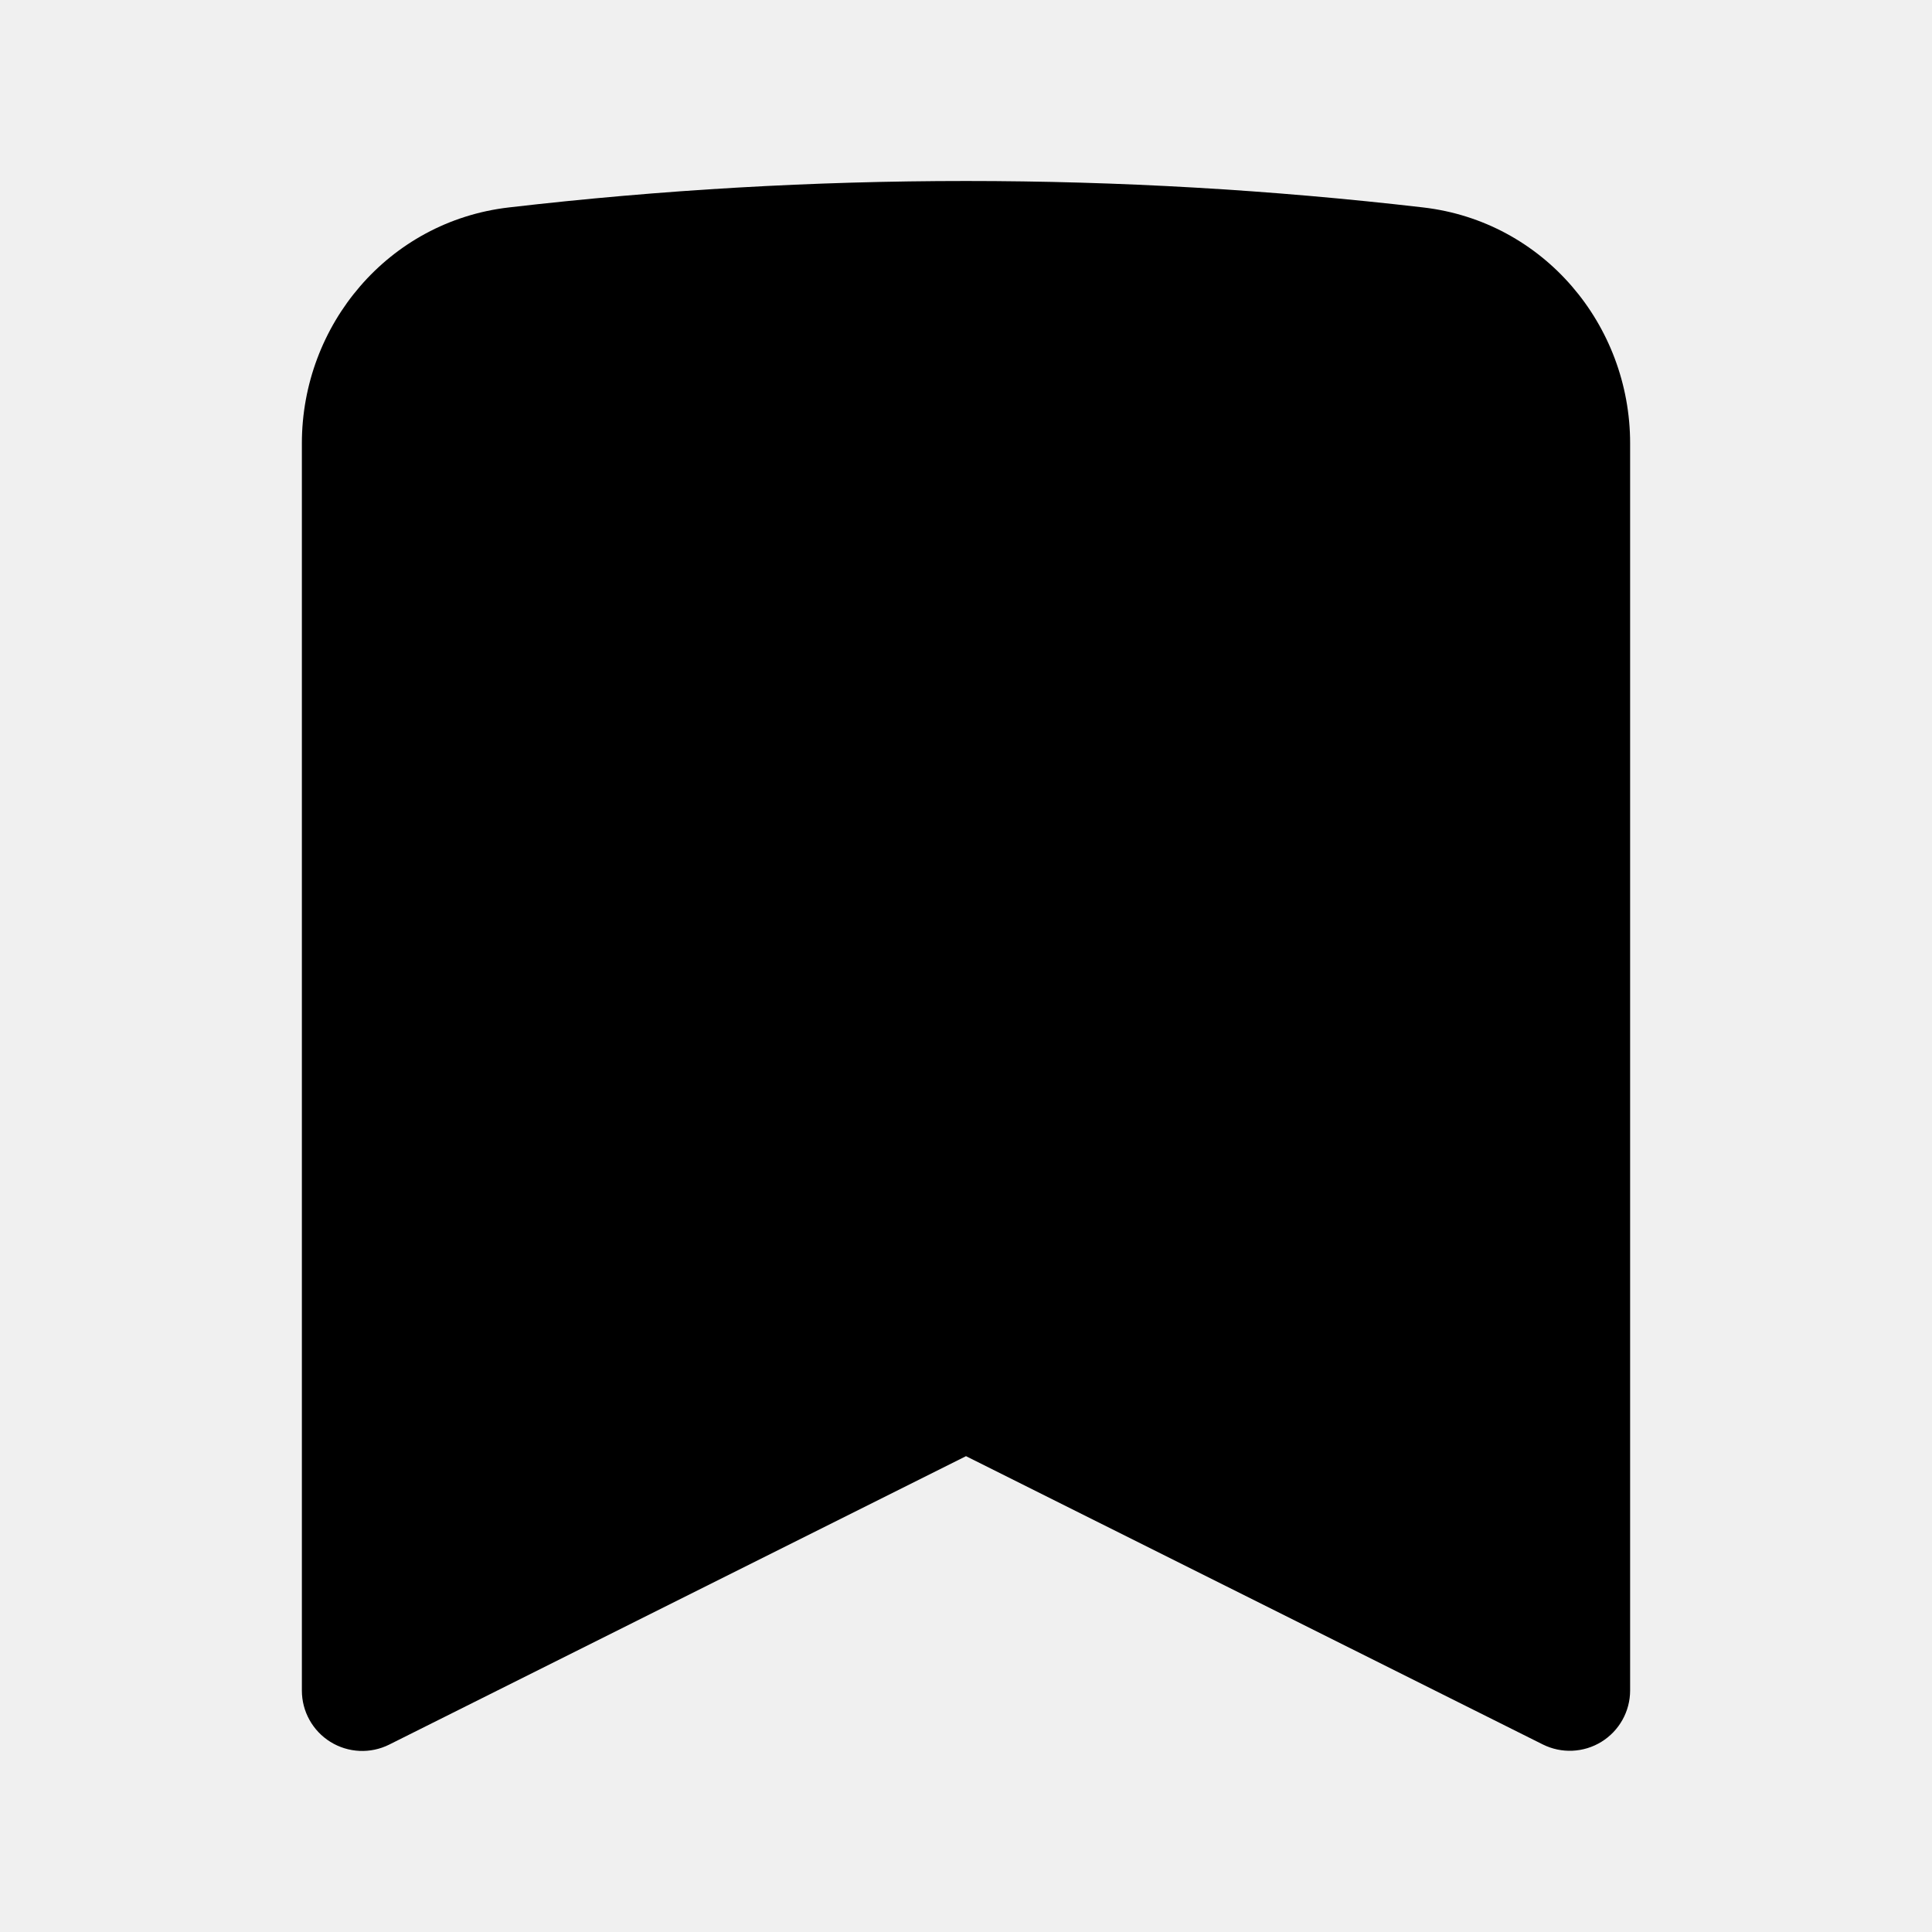
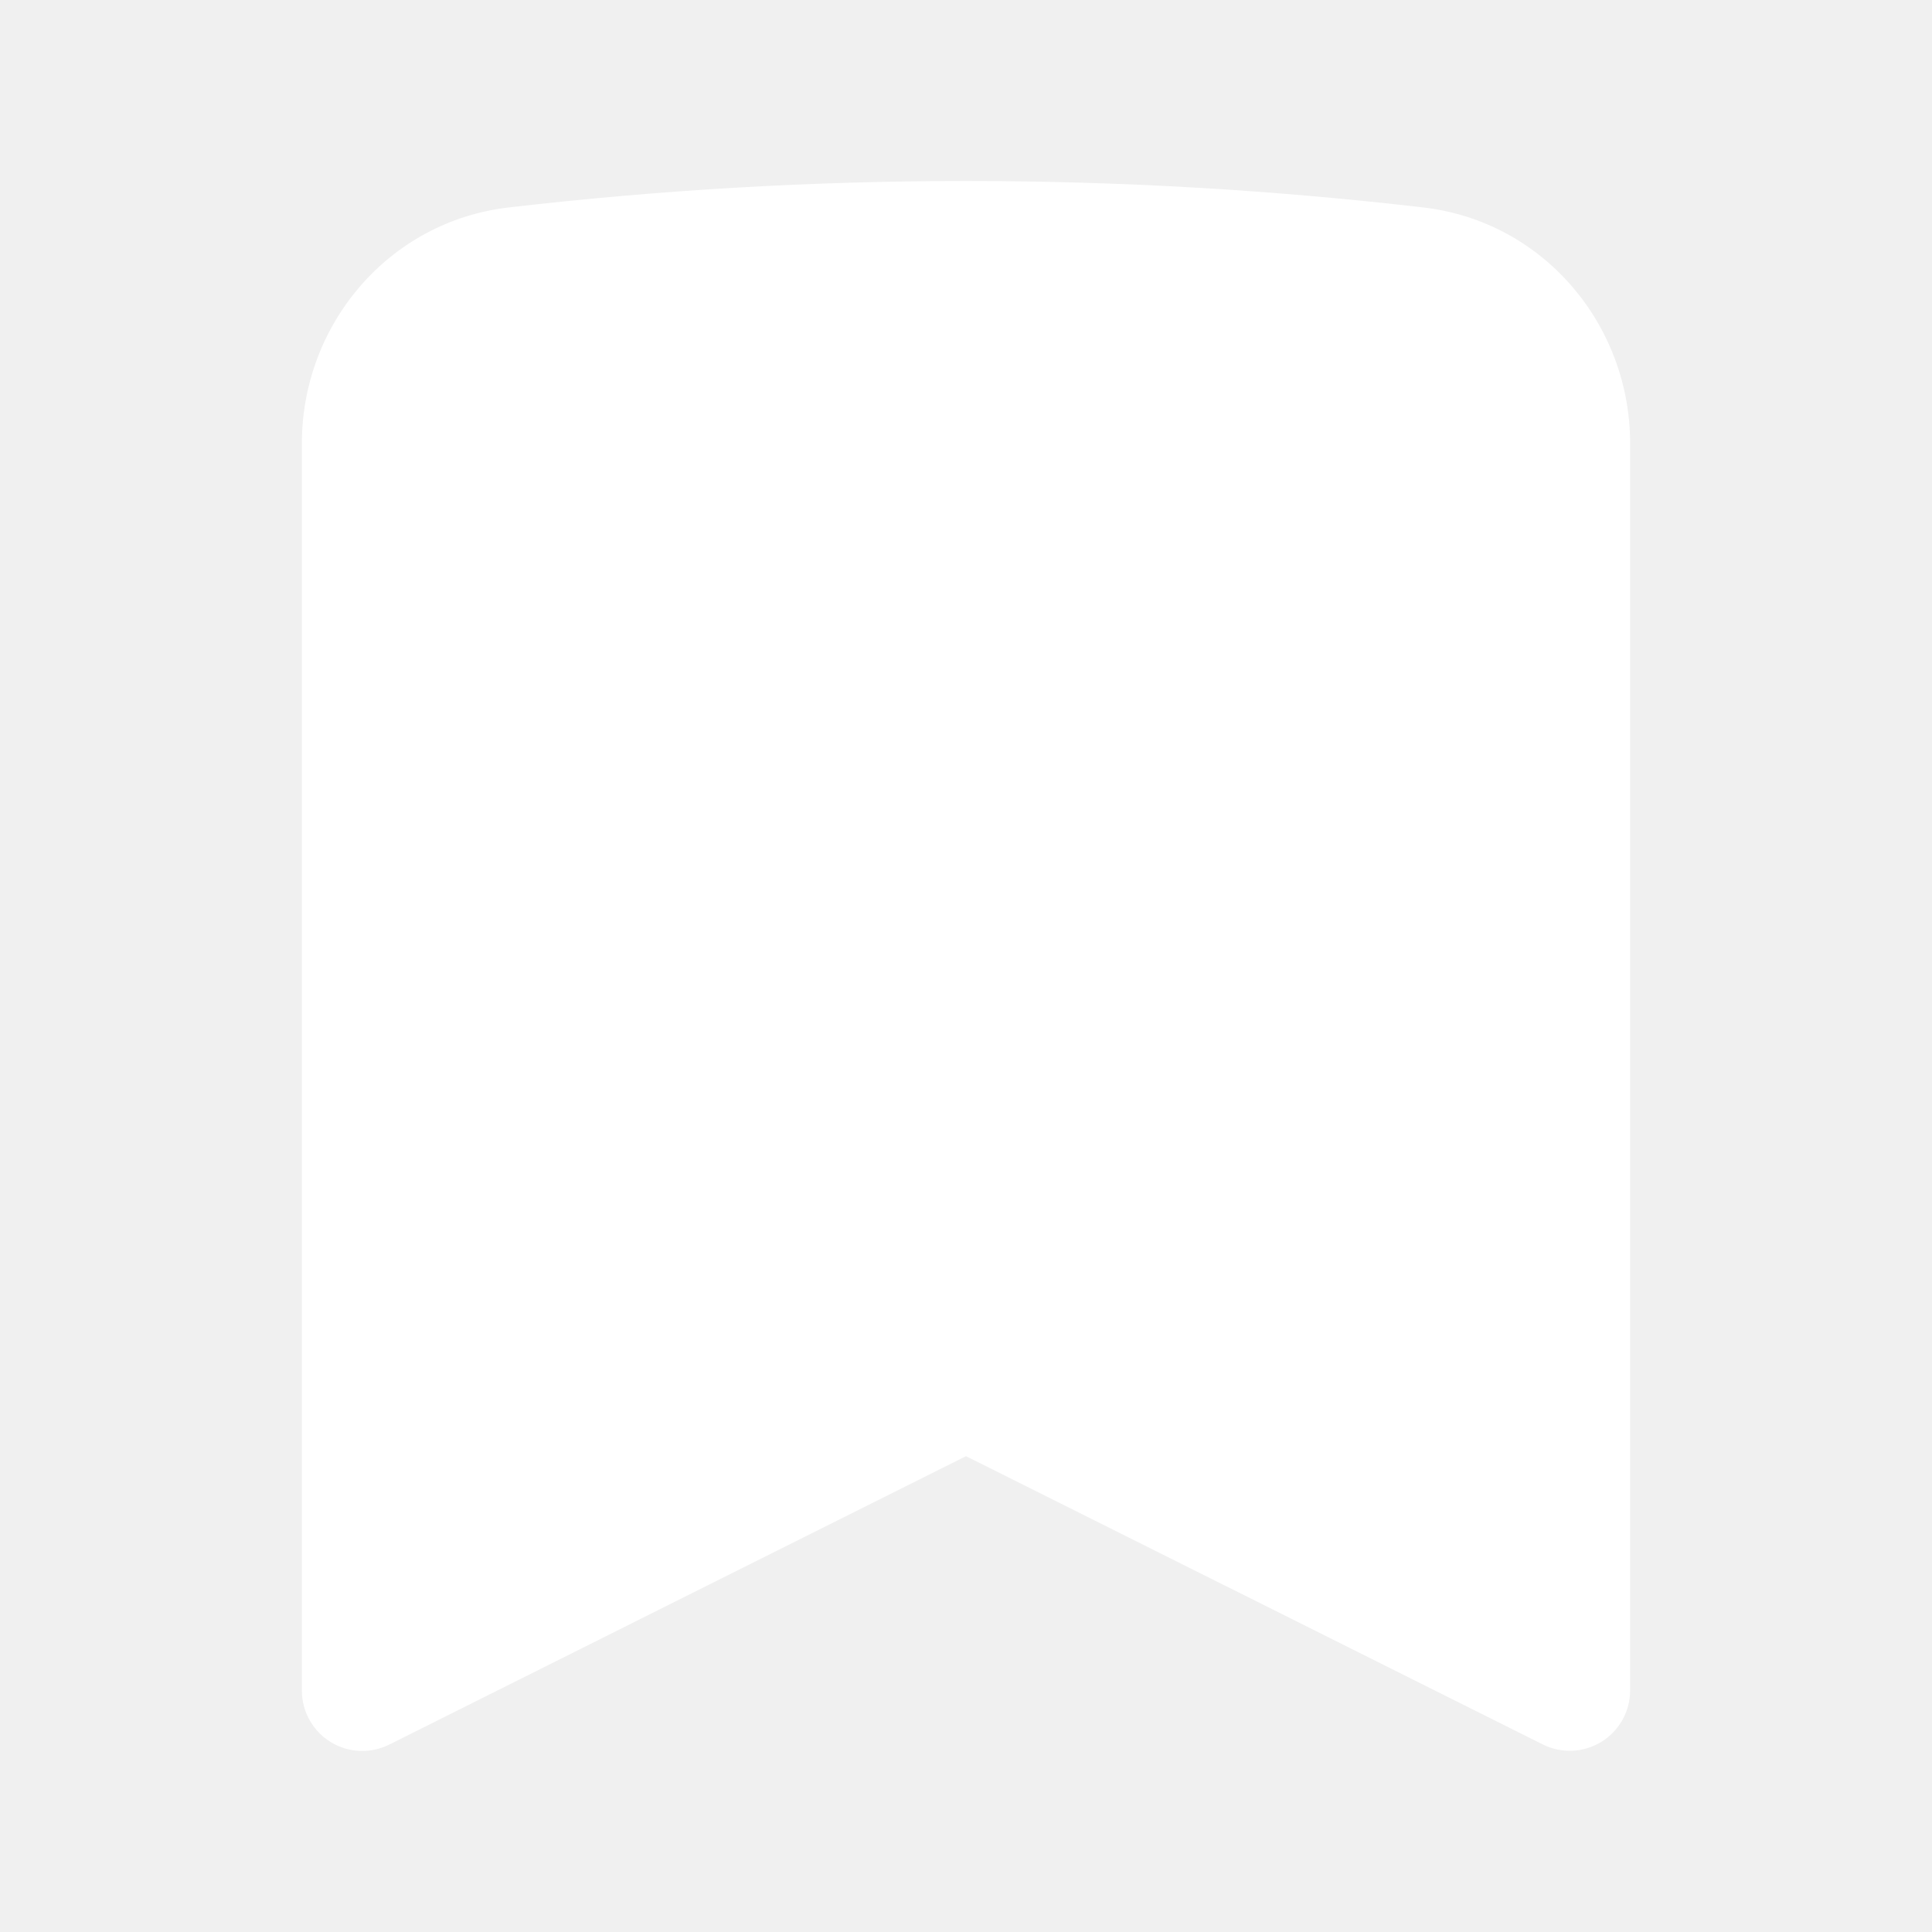
- <svg xmlns="http://www.w3.org/2000/svg" viewBox="0 0 24 24" fill="currentColor" class="size-6">
+ <svg xmlns="http://www.w3.org/2000/svg" viewBox="0 0 24 24" fill="#fff" class="size-6">
  <path fill-rule="evenodd" d="M6.32 2.577a49.255 49.255 0 0 1 11.36 0c1.497.174 2.57 1.46 2.57 2.93V21a.75.75 0 0 1-1.085.67L12 18.089l-7.165 3.583A.75.75 0 0 1 3.75 21V5.507c0-1.47 1.073-2.756 2.57-2.93Z" clip-rule="evenodd" />
</svg>
